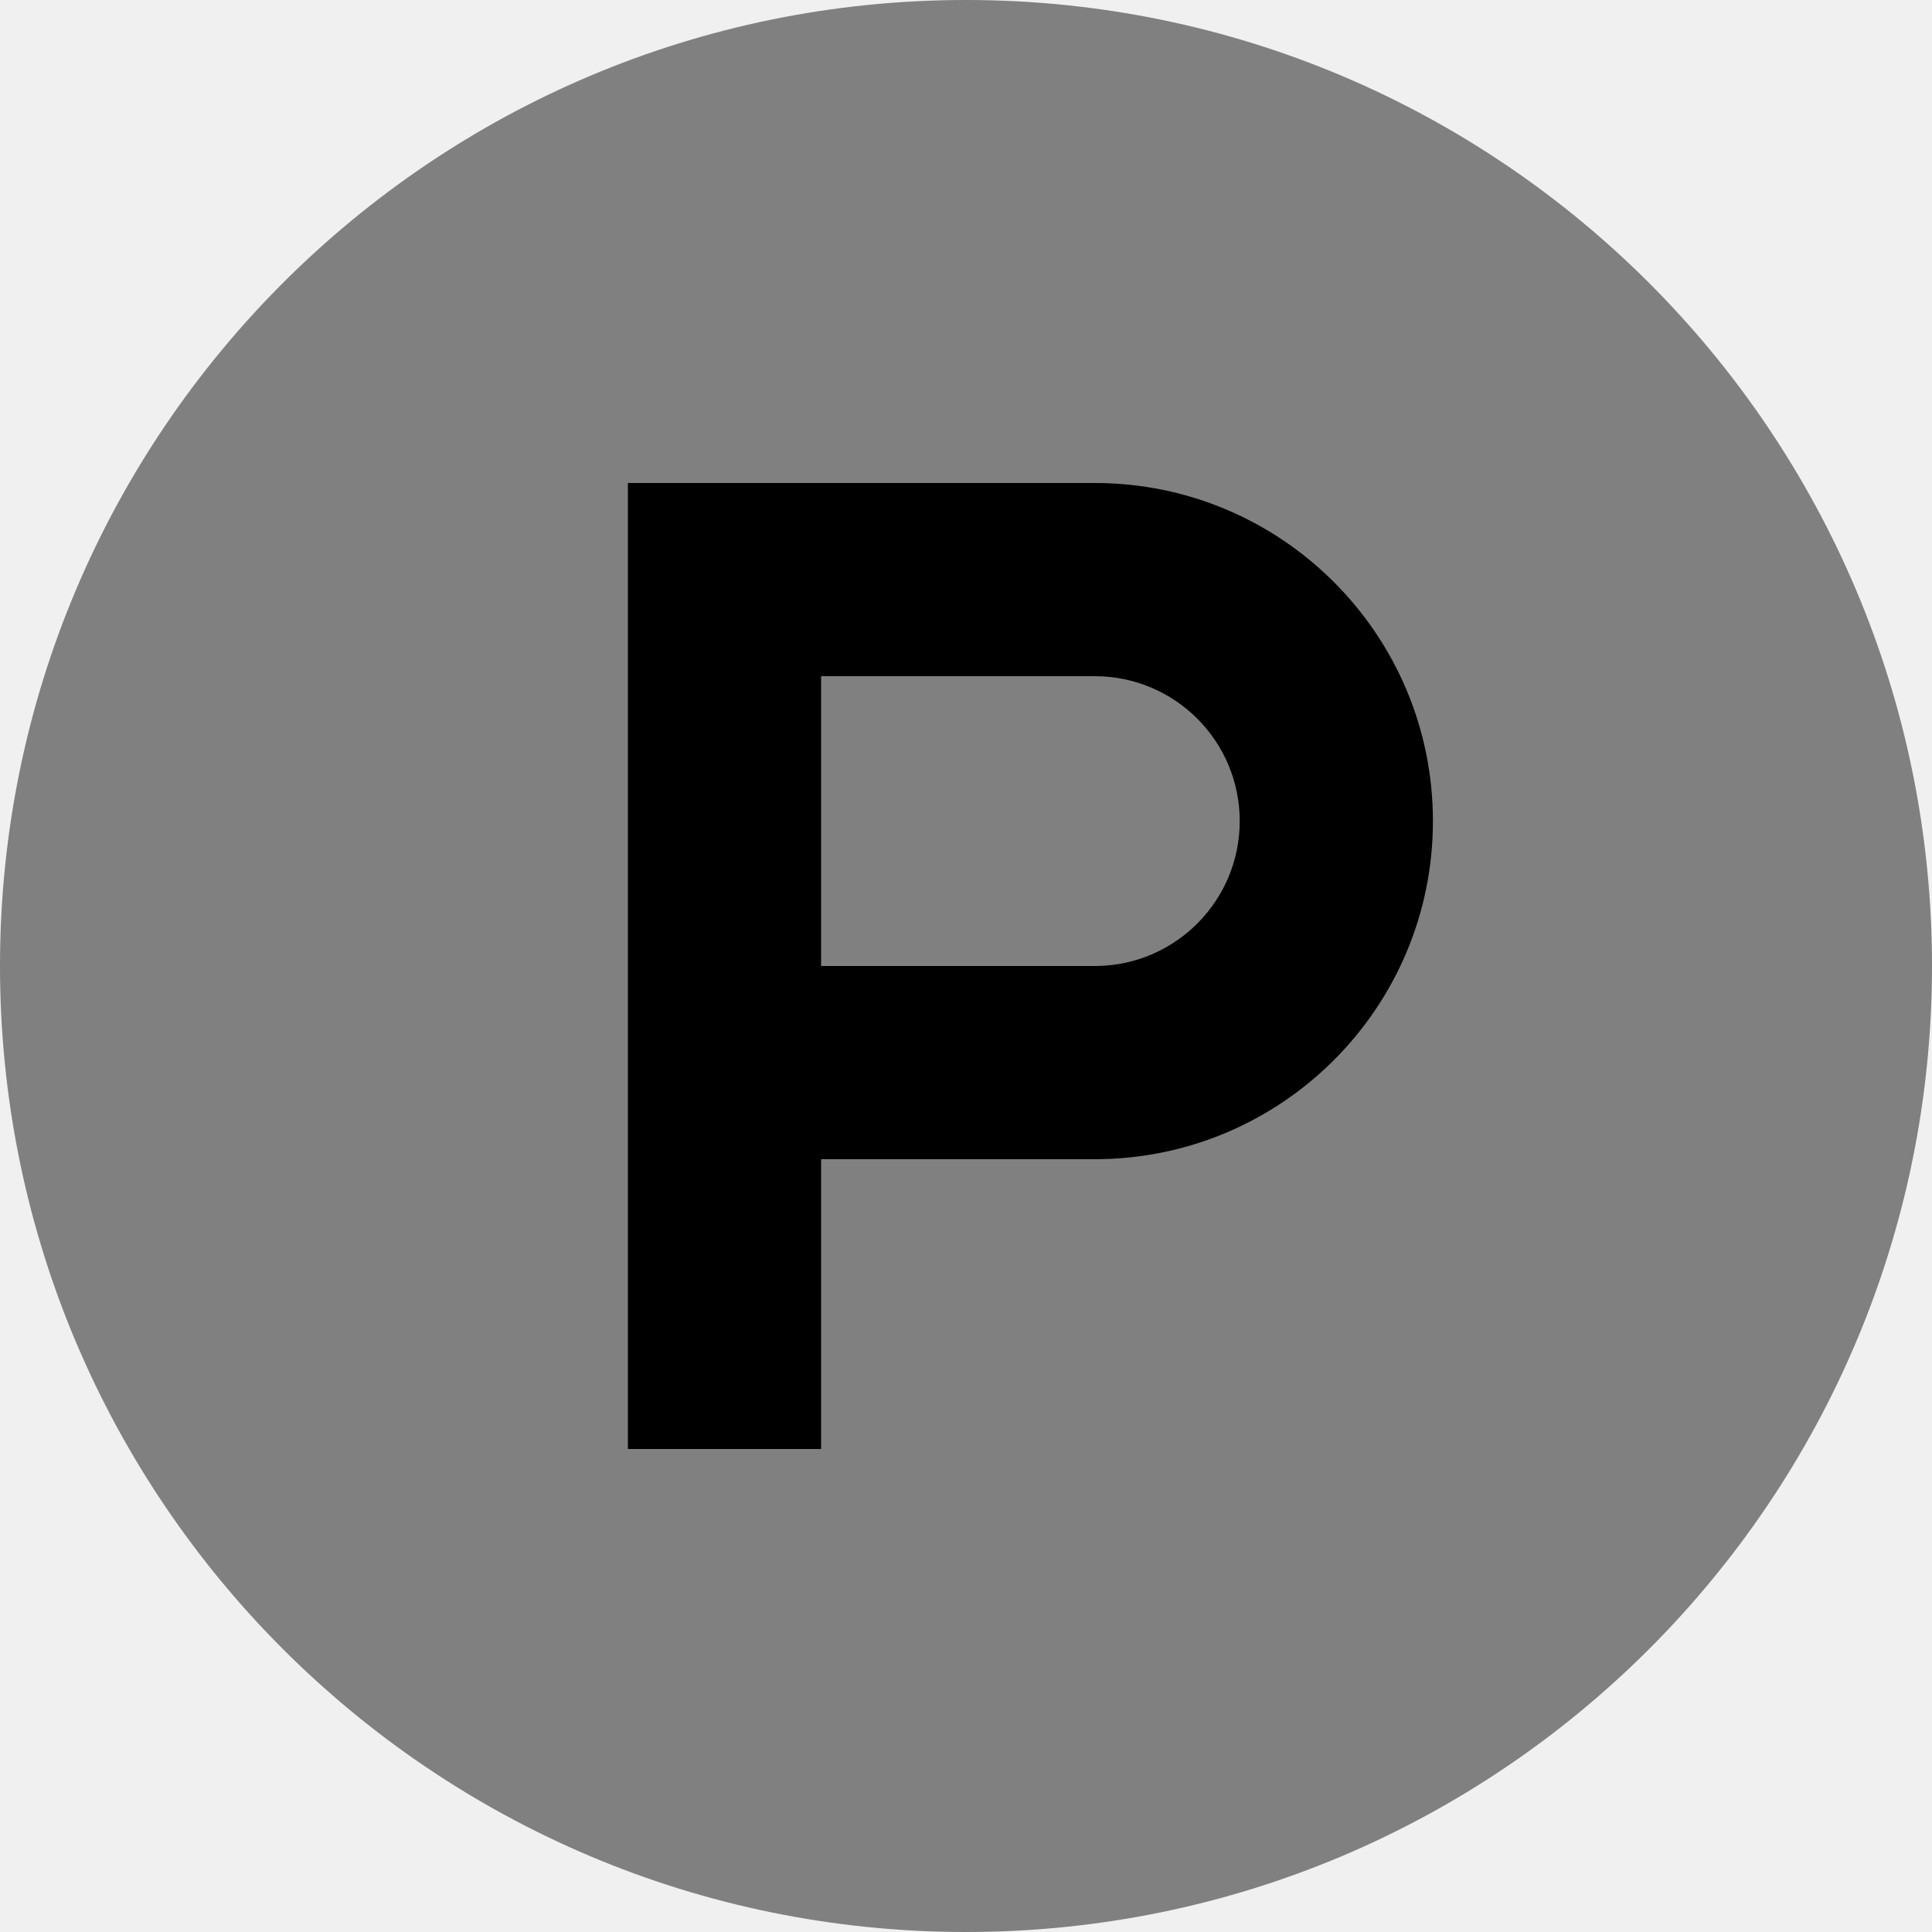
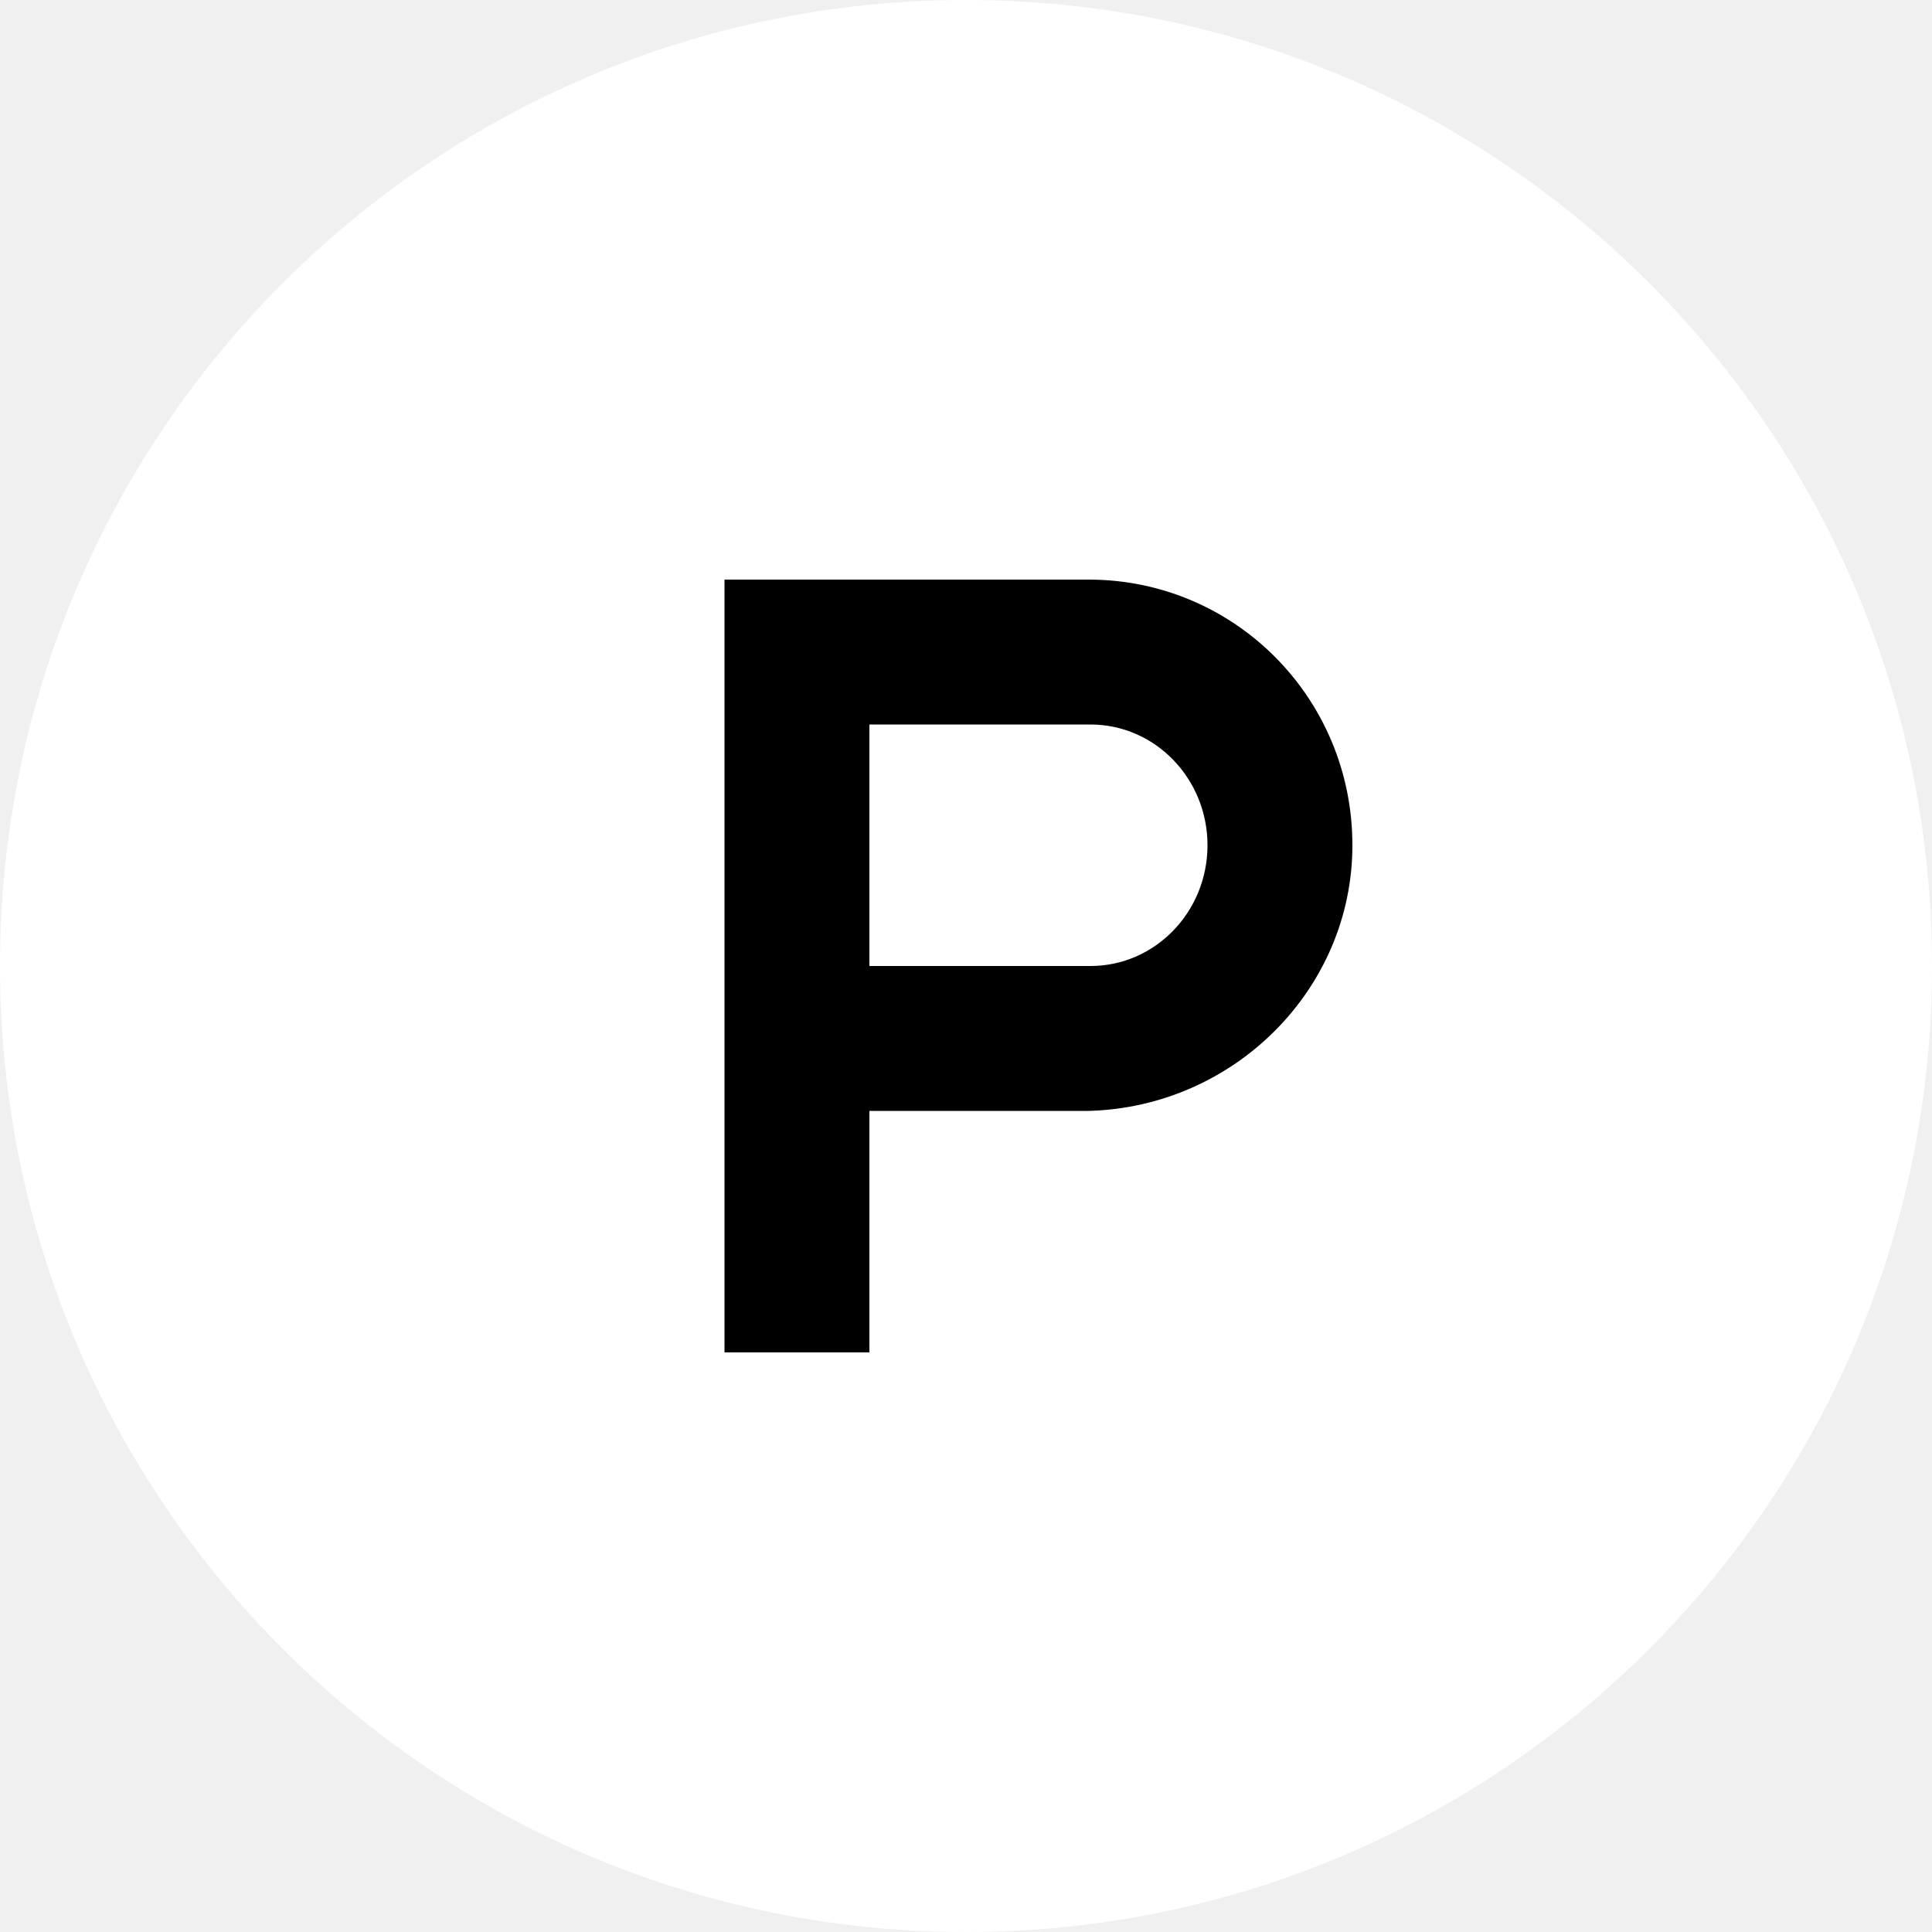
- <svg xmlns="http://www.w3.org/2000/svg" viewBox="0 0 512 512" width="24px" height="24px">
-   <g id="object-0" transform="matrix(1, 0, 0, 1, 0, -7.105427357601002e-15)">
-     <path d="M512 256c0 141.39-114.61 256-256 256S0 397.39 0 256 114.61 0 256 0s256 114.61 256 256z" style="fill: #808080" />
-     <path d="M290.14 256H217.6v-76.8h72.54c21.2 0 38.4 17.19 38.4 38.4 0 20.93-16.76 37.96-37.58 38.39-.27.01-.55.01-.82.01zm0-128H166.4v256h51.2v-76.8h72.54c49.47-.01 89.6-40.13 89.6-89.6 0-49.48-40.13-89.6-89.6-89.6z" style="fill: #000000" />
-   </g>
+ <svg xmlns="http://www.w3.org/2000/svg" width="18" height="18" viewBox="0 0 18 18" fill="none">
+   <path fill-rule="evenodd" clip-rule="evenodd" d="M9 18C13.971 18 18 13.971 18 9C18 4.029 13.971 0 9 0C4.029 0 0 4.029 0 9C0 13.971 4.029 18 9 18Z" fill="white" />
+   <path fill-rule="evenodd" clip-rule="evenodd" d="M6.75 5.4V12.6H8.1V10.35H10.143C11.5 10.314 12.6 9.214 12.6 7.875C12.6 6.5 11.5 5.4 10.143 5.4H6.75V5.4ZM10.16 9H8.1V6.75H10.16C10.762 6.75 11.25 7.254 11.25 7.875C11.25 8.496 10.762 9 10.16 9Z" fill="black" />
</svg>
